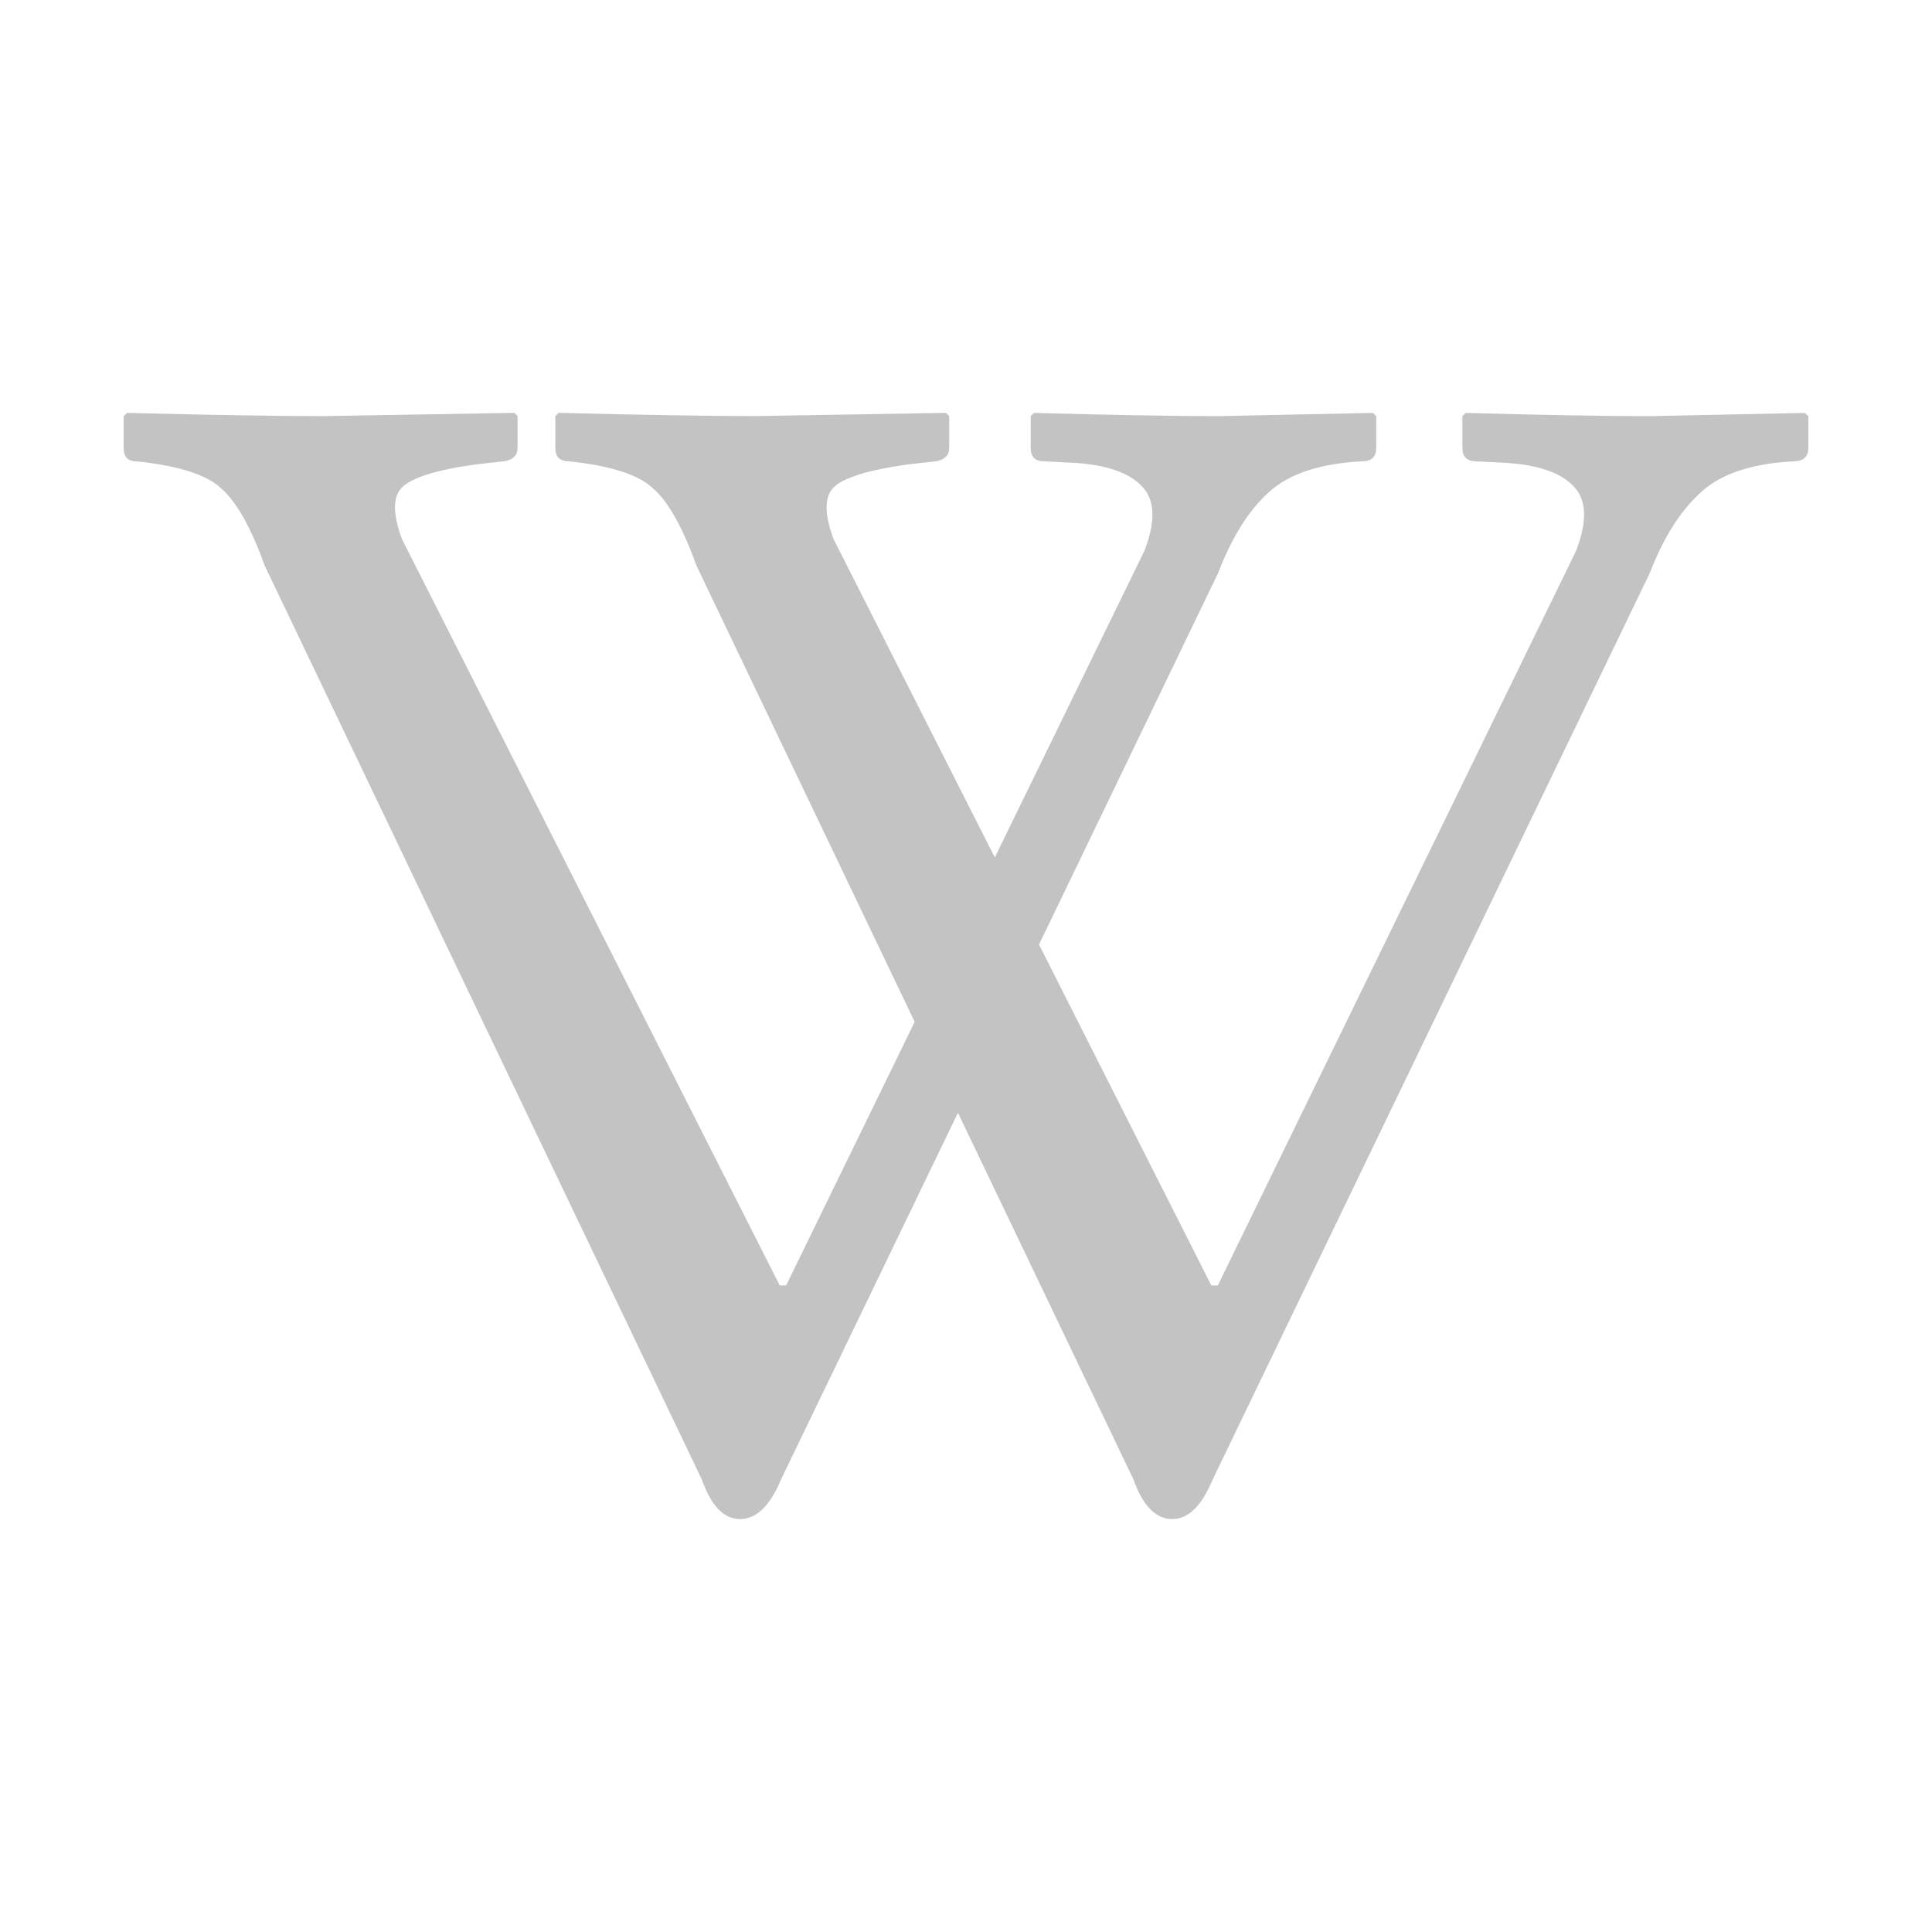
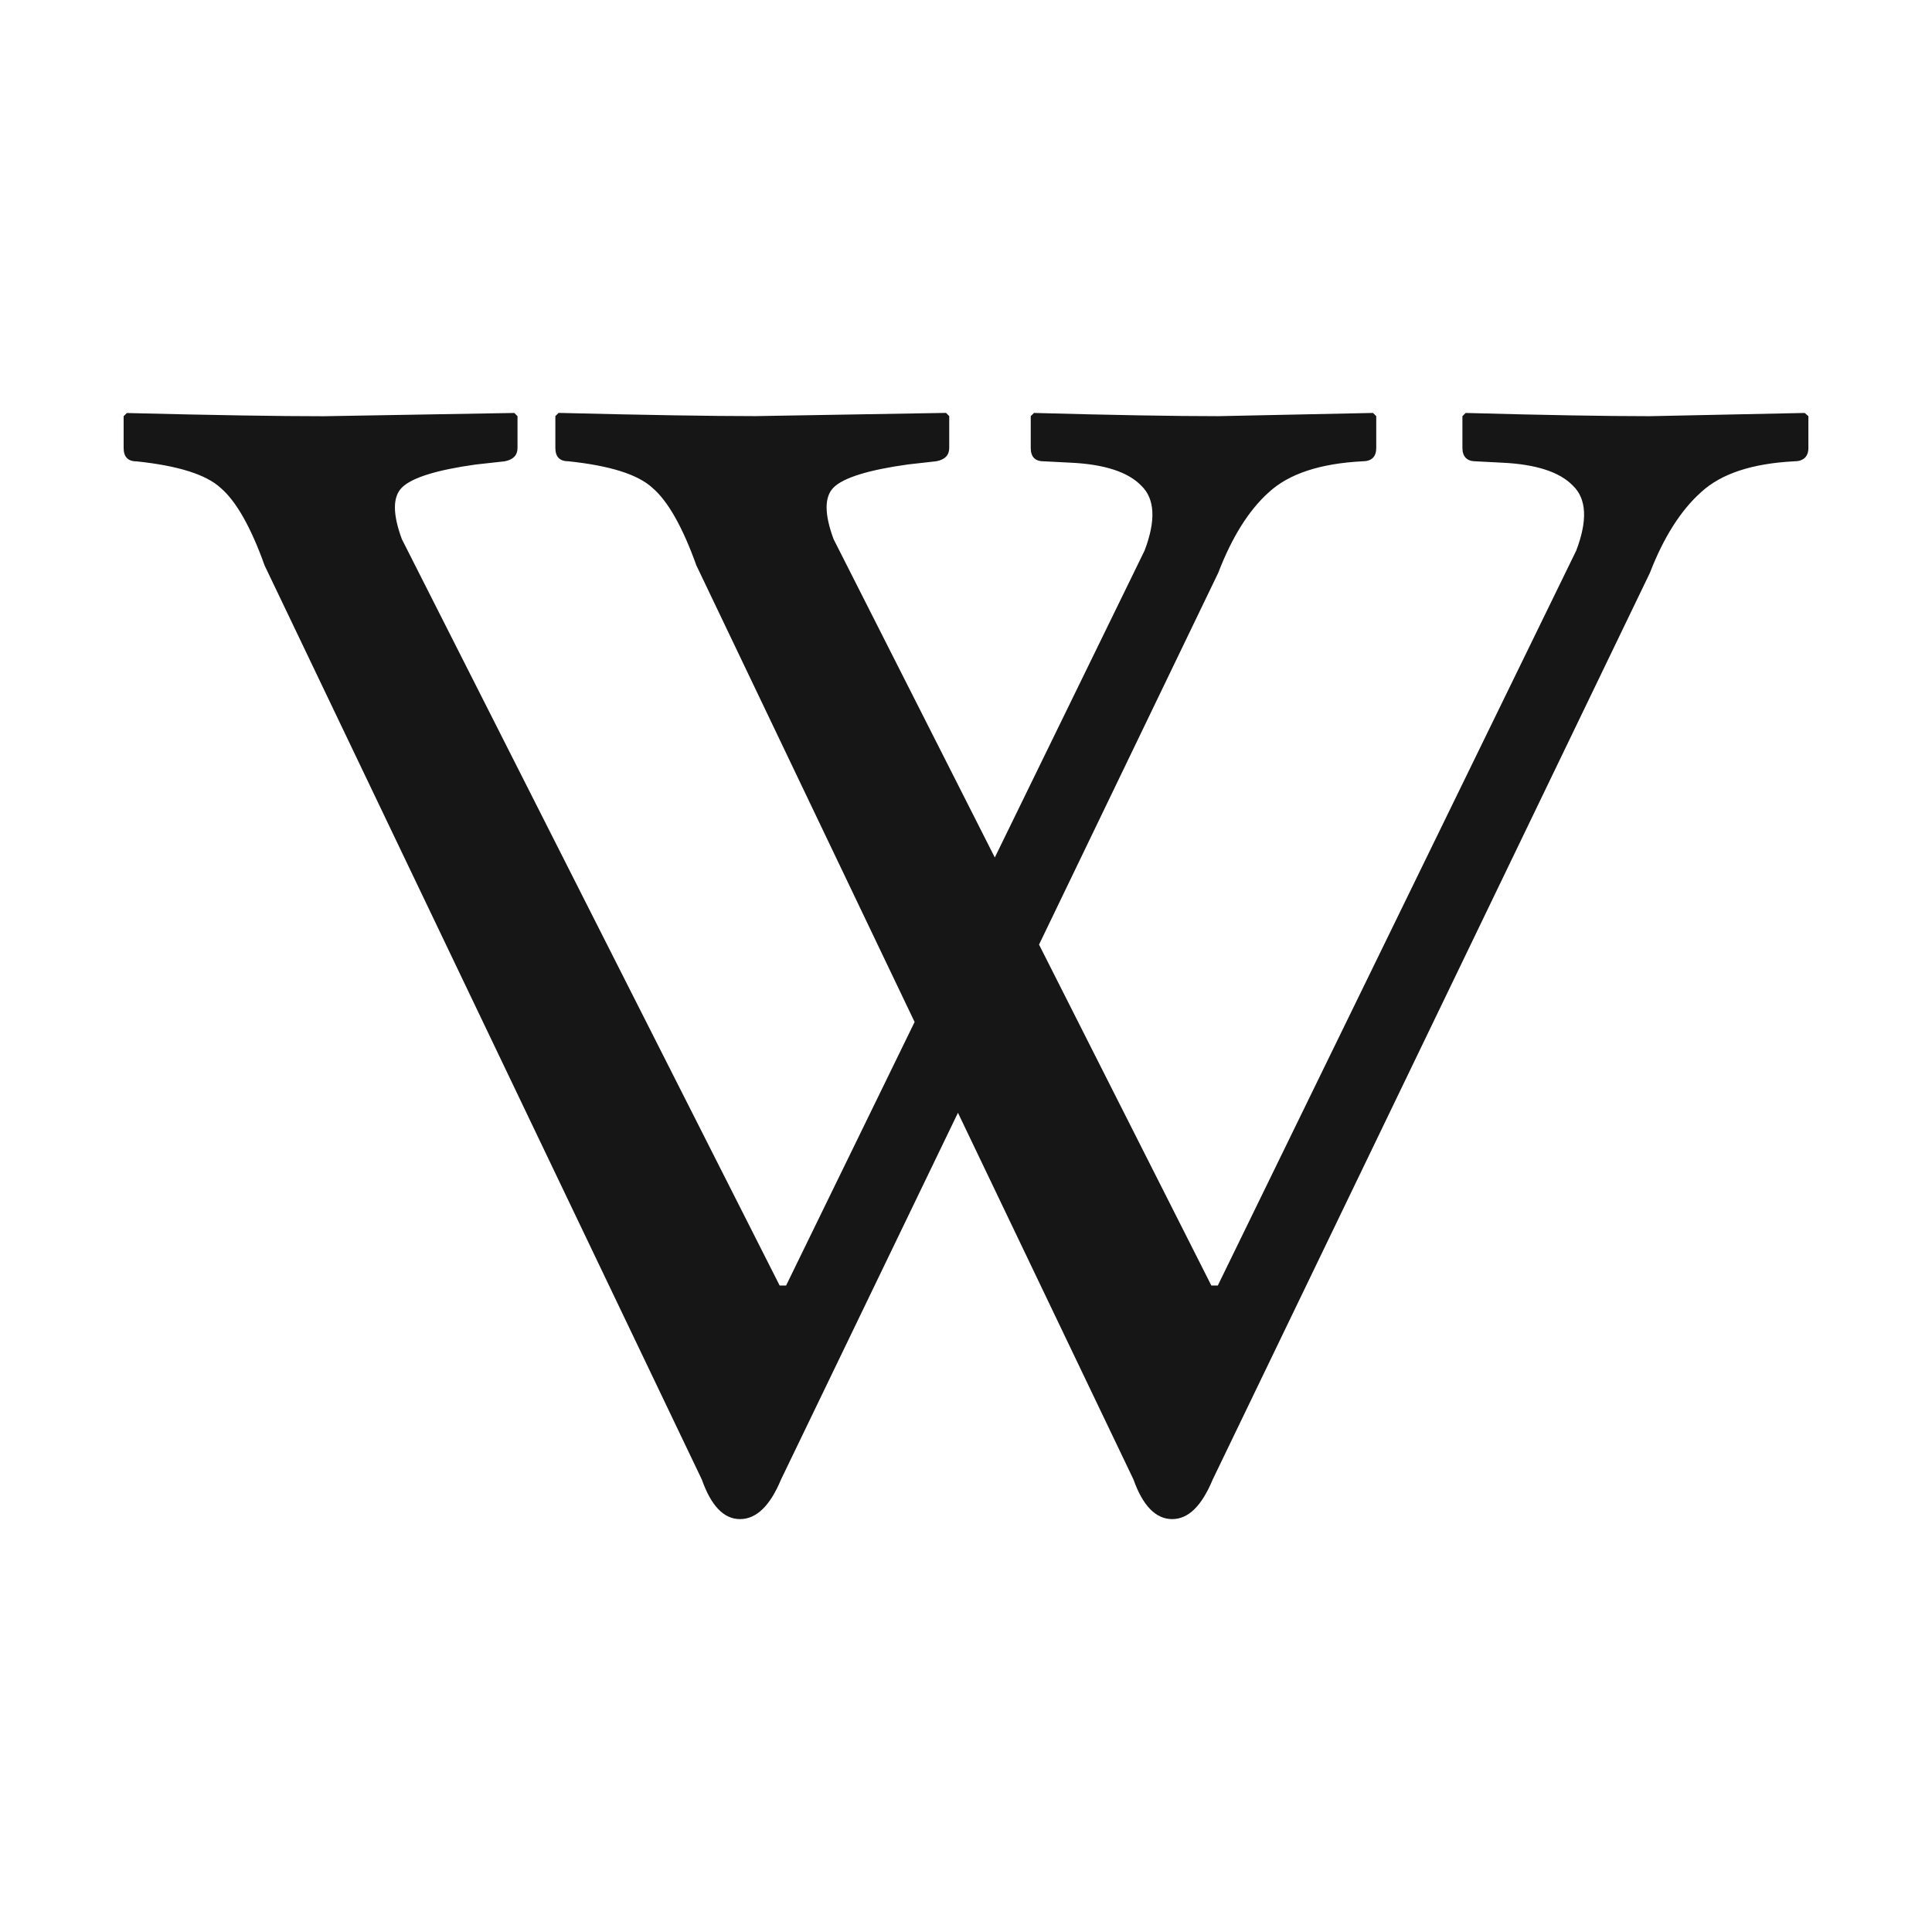
<svg xmlns="http://www.w3.org/2000/svg" version="1.1" id="svg2" x="0px" y="0px" width="150" height="150" viewBox="-1 -14.374 150 150" enable-background="new -1 -14.374 288 120.541" xml:space="preserve">
  <defs id="defs7594" />
  <g id="g10" transform="matrix(1.25,0,0,-1.25,9.959157,179.7116)">
-     <path d="m -0.888,129.618 -0.2,-0.2 0,-1.975 c 0,-0.542 0.259,-0.829 0.8,-0.829 2.579,-0.272 4.321,-0.812 5.237,-1.66 0.95,-0.814 1.87,-2.432 2.719,-4.806 L 34.823,63.377 c 0.577,-1.629 1.358,-2.461 2.375,-2.461 1.018,0 1.869,0.832 2.546,2.461 L 50.732,86.154 61.634,63.377 c 0.577,-1.629 1.385,-2.461 2.404,-2.461 1.017,0 1.839,0.832 2.518,2.461 l 27.155,56.314 c 0.849,2.204 1.921,3.887 3.176,5.008 1.254,1.153 3.167,1.782 5.78,1.918 0.576,0 0.887,0.287 0.887,0.829 l 0,1.975 -0.229,0.2 -9.614,-0.2 c -2.715,0 -6.527,0.065 -11.446,0.2 l -0.2,-0.2 0,-1.975 c 0,-0.542 0.287,-0.829 0.829,-0.829 l 1.66,-0.086 c 2.103,-0.101 3.565,-0.583 4.378,-1.43 0.849,-0.814 0.913,-2.169 0.2,-4.034 l -22.26,-45.642 -0.402,0 -10.702,21.175 11.131,23.092 c 0.848,2.204 1.892,3.887 3.148,5.008 1.255,1.153 3.197,1.782 5.808,1.918 0.577,0 0.858,0.287 0.858,0.829 l 0,1.975 -0.2,0.2 -9.614,-0.2 c -2.715,0 -6.528,0.065 -11.446,0.2 l -0.2,-0.2 0,-1.975 c 0,-0.542 0.259,-0.829 0.802,-0.829 l 1.688,-0.086 c 2.103,-0.101 3.563,-0.583 4.378,-1.43 0.849,-0.814 0.912,-2.169 0.2,-4.034 l -9.3,-19.057 -10.015,19.774 c -0.577,1.561 -0.577,2.628 0,3.204 0.61,0.61 2.165,1.092 4.607,1.432 l 1.775,0.2 c 0.542,0.101 0.802,0.388 0.802,0.829 l 0,1.975 -0.2,0.2 -11.846,-0.2 c -2.715,0 -6.789,0.065 -12.218,0.2 l -0.2,-0.2 0,-1.975 c 0,-0.542 0.259,-0.829 0.802,-0.829 2.579,-0.272 4.32,-0.812 5.237,-1.66 0.95,-0.813 1.869,-2.432 2.718,-4.806 l 13.562,-28.357 -7.982,-16.368 -0.401,0 -23.464,46.356 c -0.577,1.561 -0.577,2.628 0,3.204 0.61,0.61 2.135,1.092 4.578,1.432 l 1.804,0.2 c 0.542,0.101 0.8,0.388 0.8,0.829 l 0,1.975 -0.199,0.2 -11.846,-0.203 c -2.715,0 -6.792,0.063 -12.218,0.199 z" id="path2834" style="fill:#c3c3c3;fill-opacity:1" />
+     <path d="m -0.888,129.617 -0.2,-0.2 0,-1.975 c 0,-0.542 0.259,-0.829 0.8,-0.829 2.579,-0.272 4.321,-0.812 5.237,-1.66 0.95,-0.814 1.87,-2.432 2.719,-4.806 L 34.823,63.375 c 0.577,-1.629 1.358,-2.461 2.375,-2.461 1.018,0 1.869,0.832 2.546,2.461 L 50.733,86.152 61.635,63.375 c 0.577,-1.629 1.385,-2.461 2.404,-2.461 1.017,0 1.839,0.832 2.518,2.461 l 27.155,56.314 c 0.849,2.204 1.921,3.887 3.176,5.008 1.254,1.153 3.167,1.782 5.78,1.918 0.576,0 0.887,0.287 0.887,0.829 l 0,1.975 -0.229,0.2 -9.614,-0.2 c -2.715,0 -6.527,0.065 -11.446,0.2 l -0.2,-0.2 0,-1.975 c 0,-0.542 0.287,-0.829 0.829,-0.829 l 1.66,-0.086 c 2.103,-0.101 3.565,-0.583 4.378,-1.43 0.849,-0.814 0.913,-2.169 0.2,-4.034 l -22.26,-45.642 -0.402,0 -10.702,21.175 11.131,23.092 c 0.848,2.204 1.892,3.887 3.148,5.008 1.255,1.153 3.197,1.782 5.808,1.918 0.577,0 0.858,0.287 0.858,0.829 l 0,1.975 -0.2,0.2 -9.614,-0.2 c -2.715,0 -6.528,0.065 -11.446,0.2 l -0.2,-0.2 0,-1.975 c 0,-0.542 0.259,-0.829 0.802,-0.829 l 1.688,-0.086 c 2.103,-0.101 3.563,-0.583 4.378,-1.43 0.849,-0.814 0.912,-2.169 0.2,-4.034 l -9.3,-19.057 -10.015,19.774 c -0.577,1.561 -0.577,2.628 0,3.204 0.61,0.61 2.165,1.092 4.607,1.432 l 1.775,0.2 c 0.542,0.101 0.802,0.388 0.802,0.829 l 0,1.975 -0.2,0.2 -11.846,-0.2 c -2.715,0 -6.789,0.065 -12.218,0.2 l -0.2,-0.2 0,-1.975 c 0,-0.542 0.259,-0.829 0.802,-0.829 2.579,-0.272 4.32,-0.812 5.237,-1.66 0.95,-0.813 1.869,-2.432 2.718,-4.806 L 48.041,91.791 40.059,75.423 l -0.401,0 -23.464,46.356 c -0.577,1.561 -0.577,2.628 0,3.204 0.61,0.61 2.135,1.092 4.578,1.432 l 1.804,0.2 c 0.542,0.101 0.8,0.388 0.8,0.829 l 0,1.975 -0.199,0.2 -11.846,-0.203 c -2.715,0 -6.792,0.063 -12.218,0.199 z" id="path2834" style="fill:#161616;fill-opacity:1" />
  </g>
</svg>
